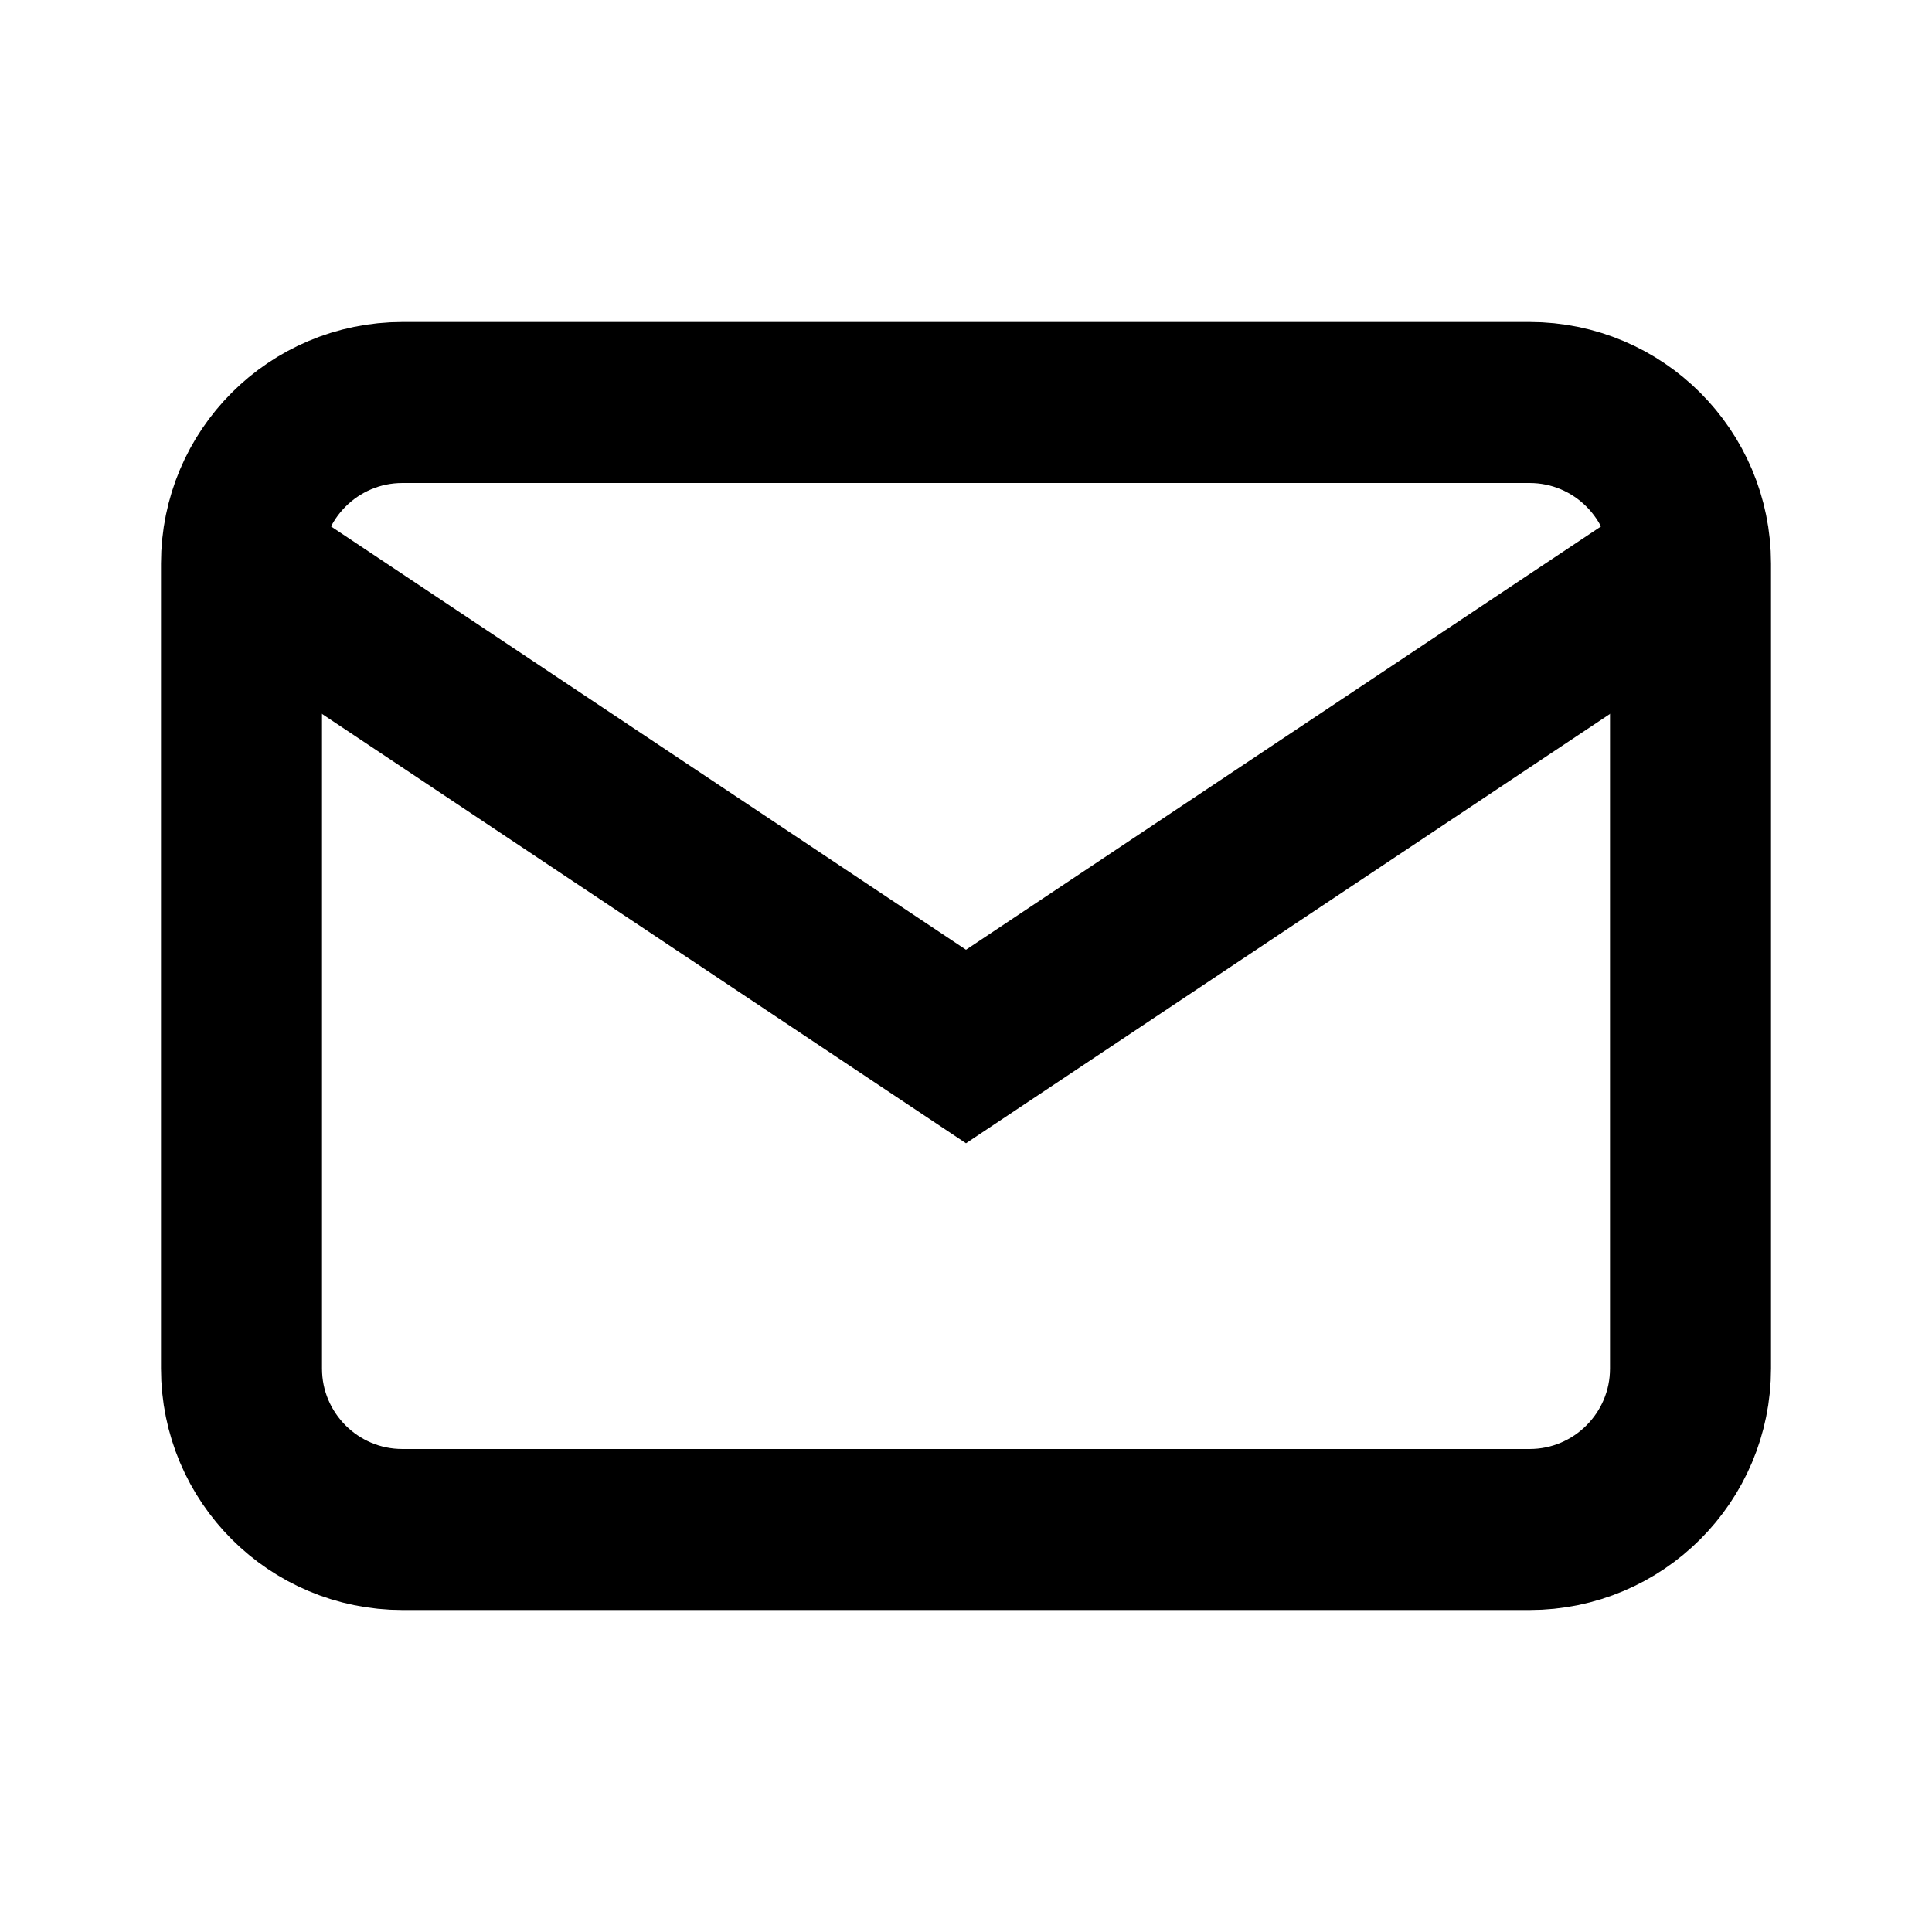
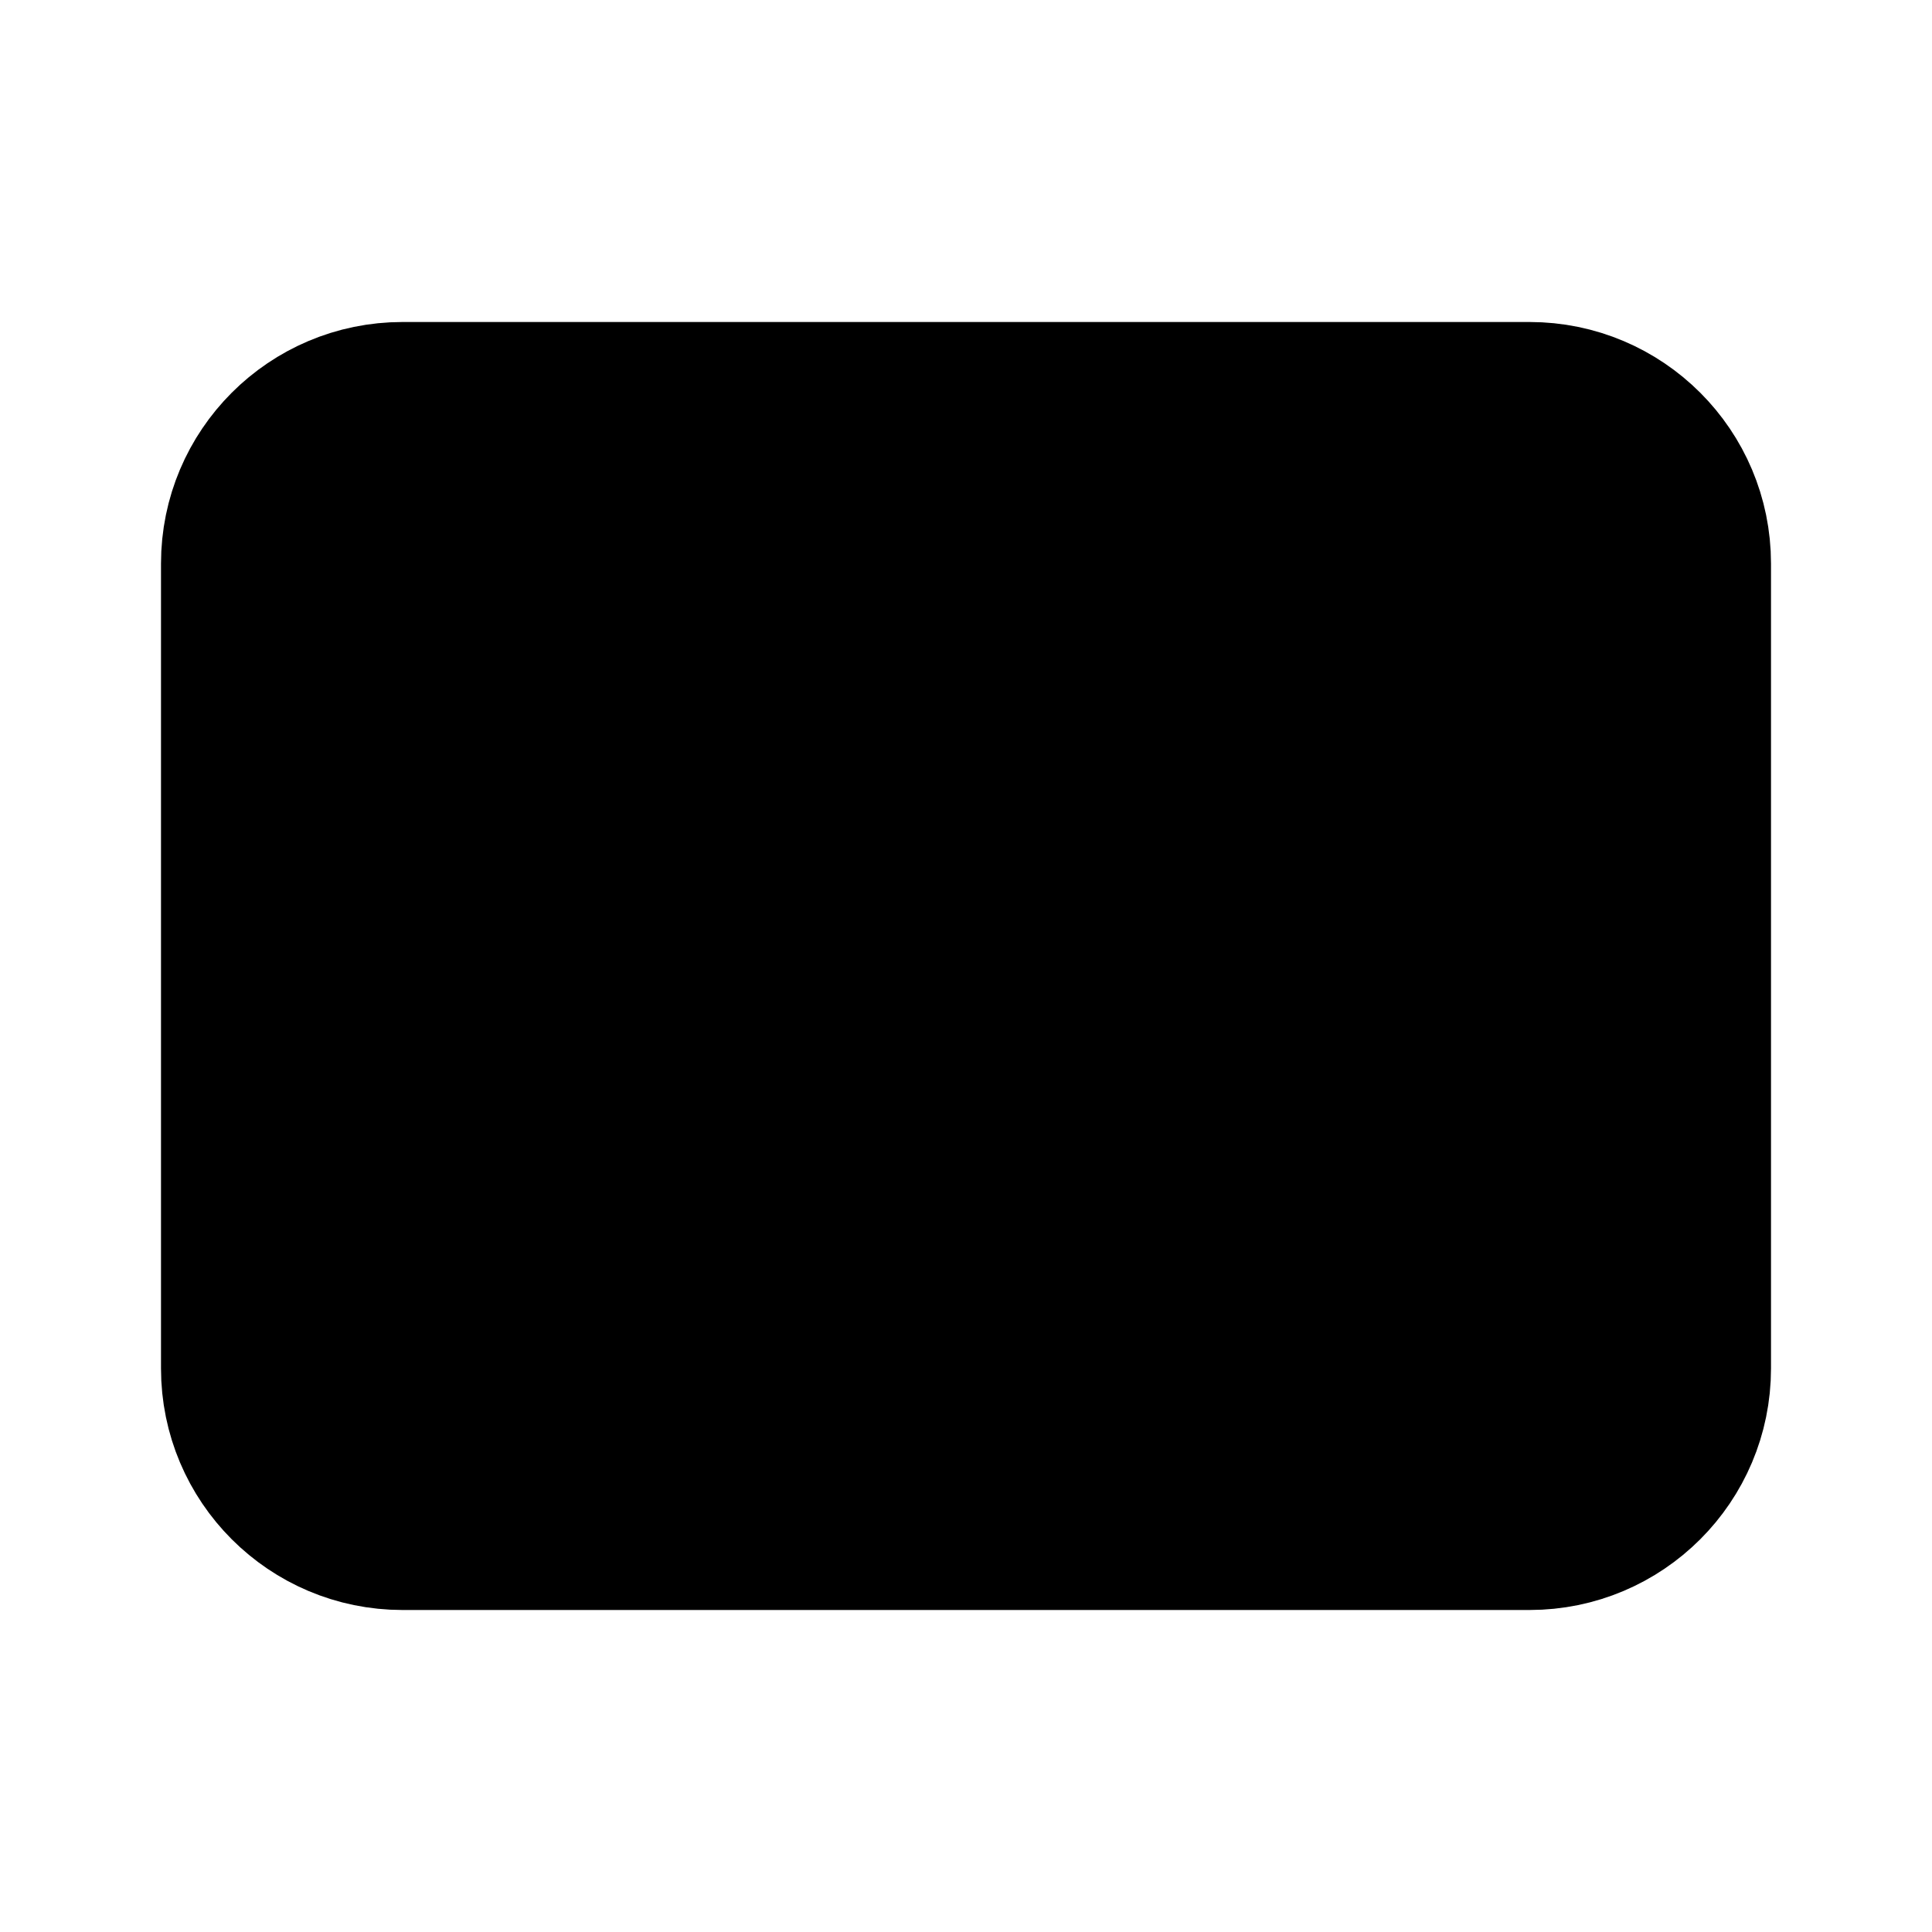
- <svg xmlns="http://www.w3.org/2000/svg" width="20" height="20" fill="none" viewBox="0 0 24 24" stroke="currentColor" stroke-width="2">
+ <svg xmlns="http://www.w3.org/2000/svg" width="20" height="20" fill="currentColor" viewBox="0 0 24 24" stroke="currentColor" stroke-width="2">
  <rect x="3" y="5" width="18" height="14" rx="2" />
  <polyline points="3 7 12 13 21 7" />
</svg>
